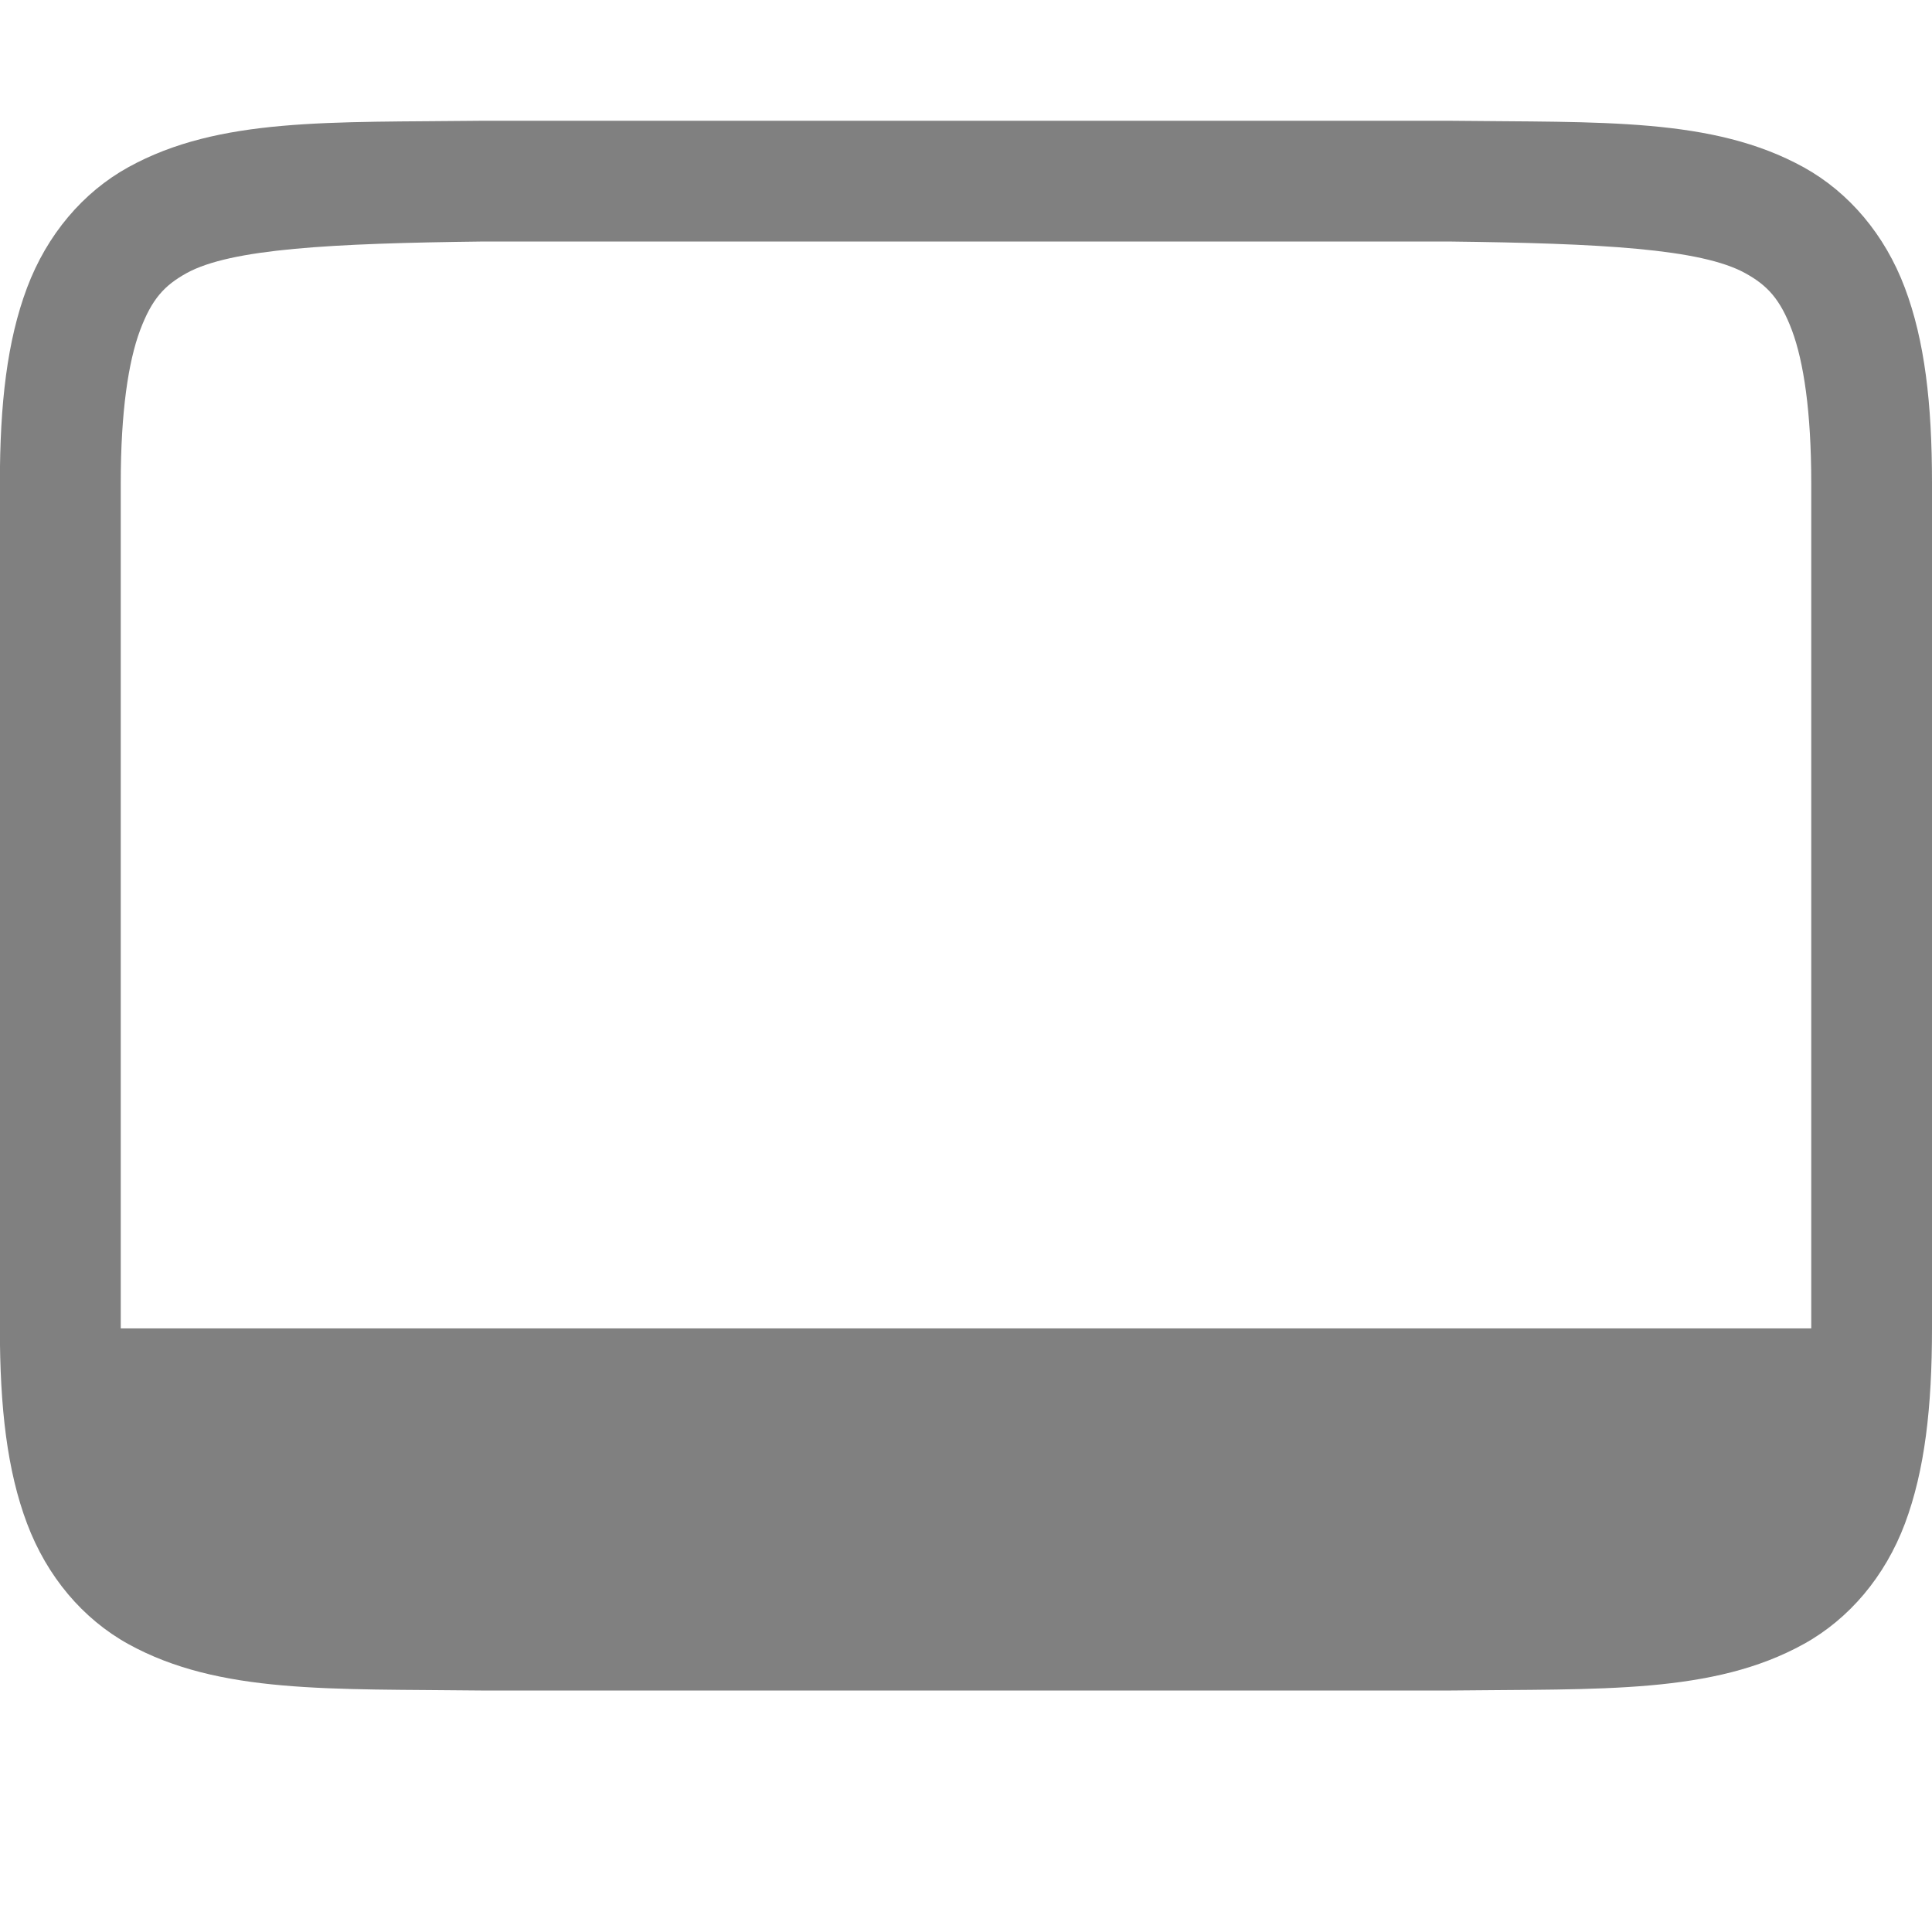
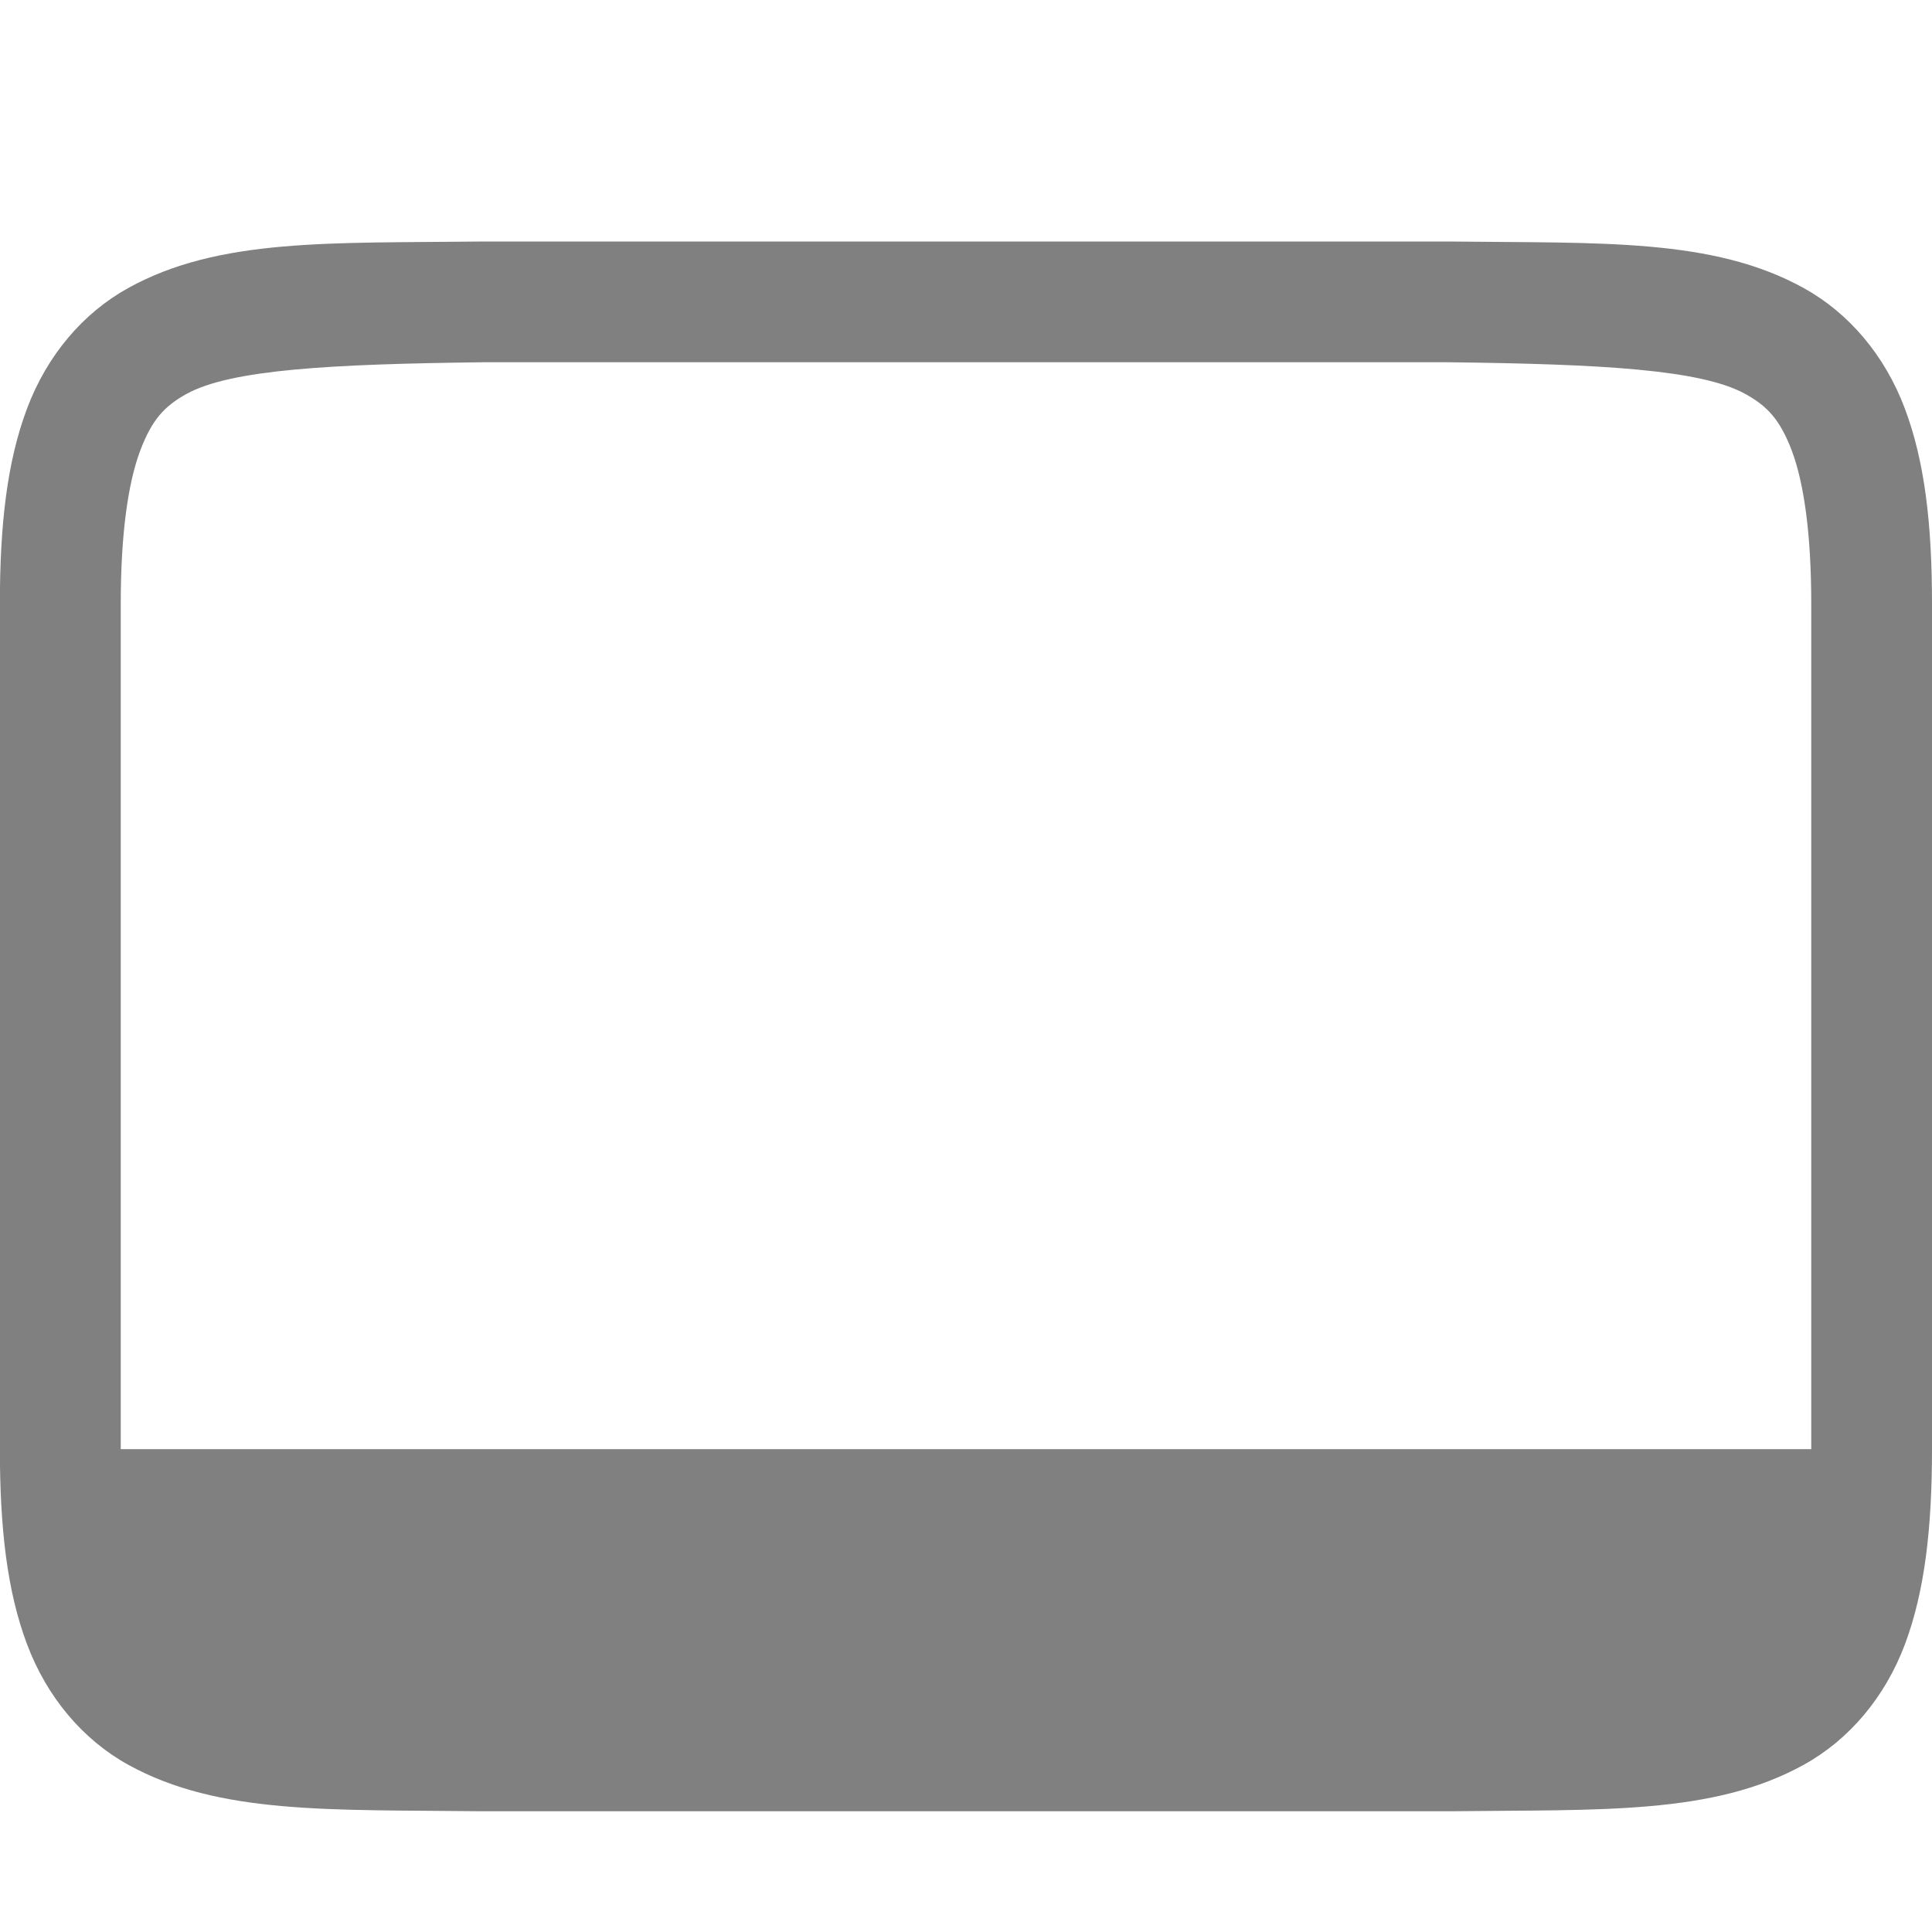
<svg xmlns="http://www.w3.org/2000/svg" xmlns:ns1="http://www.openswatchbook.org/uri/2009/osb" height="16" id="svg7384" version="1.1" width="16">
  <defs id="defs7386">
    <linearGradient id="linearGradient5606" ns1:paint="solid">
      <stop id="stop5608" offset="0" style="stop-color:#000000;stop-opacity:1;" />
    </linearGradient>
    <linearGradient id="linearGradient4526" ns1:paint="solid">
      <stop id="stop4528" offset="0" style="stop-color:#ffffff;stop-opacity:1;" />
    </linearGradient>
    <linearGradient id="linearGradient3600-4" ns1:paint="gradient">
      <stop id="stop3602-7" offset="0" style="stop-color:#f4f4f4;stop-opacity:1" />
      <stop id="stop3604-6" offset="1" style="stop-color:#dbdbdb;stop-opacity:1" />
    </linearGradient>
  </defs>
  <g id="layer9" label="status" style="display:inline" transform="translate(-873.0002,127.0001)" />
  <g id="layer2" style="display:inline" transform="translate(-632,-239.9999)" />
  <g id="layer4" style="display:inline" transform="translate(-632,-239.9999)" />
  <g id="g1812" style="display:inline" transform="translate(-632,-239.9999)" />
  <g id="g6217" style="display:inline" transform="translate(-632,-239.9999)" />
  <g id="layer3" style="display:inline" transform="translate(-632,-239.9999)" />
  <g id="g1833" style="display:inline" transform="translate(-632,-239.9999)">
-     <path d="m 635.994,241 c -1.258,0.015 -2.179,-0.031 -2.932,0.385 -0.376,0.208 -0.673,0.559 -0.838,0.998 -0.165,0.439 -0.225,0.96 -0.225,1.617 v 7 c 0,0.658 0.06,1.179 0.225,1.617 0.165,0.439 0.462,0.79 0.838,0.998 0.753,0.415 1.673,0.37 2.932,0.385 h 0.004 8.004 0.004 c 1.258,-0.015 2.179,0.031 2.932,-0.385 0.376,-0.208 0.673,-0.559 0.838,-0.998 0.164,-0.439 0.224,-0.96 0.224,-1.617 v -7 c 0,-0.658 -0.06,-1.179 -0.225,-1.617 -0.165,-0.439 -0.462,-0.79 -0.838,-0.998 -0.753,-0.415 -1.673,-0.37 -2.932,-0.385 h -0.004 -8.004 z m 0.006,1 h 8 c 1.259,0.015 2.087,0.06 2.453,0.262 0.183,0.101 0.289,0.213 0.387,0.473 0.097,0.26 0.16,0.673 0.16,1.266 v 7 h -4.947 -3.094 -5.959 v -7 c 0,-0.592 0.063,-1.006 0.16,-1.266 0.098,-0.26 0.201,-0.371 0.385,-0.473 0.366,-0.202 1.197,-0.247 2.455,-0.262 z" id="path2420-43" style="color:#000000;font-style:normal;font-variant:normal;font-weight:normal;font-stretch:normal;font-size:medium;line-height:normal;font-family:sans-serif;font-variant-ligatures:normal;font-variant-position:normal;font-variant-caps:normal;font-variant-numeric:normal;font-variant-alternates:normal;font-feature-settings:normal;text-indent:0;text-align:start;text-decoration:none;text-decoration-line:none;text-decoration-style:solid;text-decoration-color:#000000;letter-spacing:normal;word-spacing:normal;text-transform:none;writing-mode:lr-tb;direction:ltr;text-orientation:mixed;dominant-baseline:auto;baseline-shift:baseline;text-anchor:start;white-space:normal;shape-padding:0;clip-rule:nonzero;display:inline;overflow:visible;visibility:visible;opacity:1;isolation:auto;mix-blend-mode:normal;color-interpolation:sRGB;color-interpolation-filters:linearRGB;solid-color:#000000;solid-opacity:1;vector-effect:none;fill:#808080;fill-opacity:1;fill-rule:nonzero;stroke:none;stroke-width:1;stroke-linecap:butt;stroke-linejoin:miter;stroke-miterlimit:4;stroke-dasharray:none;stroke-dashoffset:0;stroke-opacity:1;marker:none;color-rendering:auto;image-rendering:auto;shape-rendering:auto;text-rendering:auto;enable-background:accumulate" />
+     <path d="m 635.994,242 c -1.258,0.015 -2.179,-0.031 -2.932,0.385 -0.376,0.208 -0.673,0.559 -0.838,0.998 -0.165,0.439 -0.225,0.96 -0.225,1.617 v 7 c 0,0.658 0.06,1.179 0.225,1.617 0.165,0.439 0.462,0.79 0.838,0.998 0.753,0.415 1.673,0.37 2.932,0.385 h 0.004 8.004 0.004 c 1.258,-0.015 2.179,0.031 2.932,-0.385 0.376,-0.208 0.673,-0.559 0.838,-0.998 0.164,-0.439 0.224,-0.96 0.224,-1.617 v -7 c 0,-0.658 -0.06,-1.179 -0.225,-1.617 -0.165,-0.439 -0.462,-0.79 -0.838,-0.998 -0.753,-0.415 -1.673,-0.37 -2.932,-0.385 h -0.004 -8.004 z m 0.006,1 h 8 c 1.259,0.015 2.087,0.06 2.453,0.262 0.183,0.101 0.289,0.213 0.387,0.473 0.097,0.26 0.16,0.673 0.16,1.266 v 7 h -4.947 -3.094 -5.959 v -7 c 0,-0.592 0.063,-1.006 0.16,-1.266 0.098,-0.26 0.201,-0.371 0.385,-0.473 0.366,-0.202 1.197,-0.247 2.455,-0.262 z" id="path2420-43" style="color:#000000;font-style:normal;font-variant:normal;font-weight:normal;font-stretch:normal;font-size:medium;line-height:normal;font-family:sans-serif;font-variant-ligatures:normal;font-variant-position:normal;font-variant-caps:normal;font-variant-numeric:normal;font-variant-alternates:normal;font-feature-settings:normal;text-indent:0;text-align:start;text-decoration:none;text-decoration-line:none;text-decoration-style:solid;text-decoration-color:#000000;letter-spacing:normal;word-spacing:normal;text-transform:none;writing-mode:lr-tb;direction:ltr;text-orientation:mixed;dominant-baseline:auto;baseline-shift:baseline;text-anchor:start;white-space:normal;shape-padding:0;clip-rule:nonzero;display:inline;overflow:visible;visibility:visible;opacity:1;isolation:auto;mix-blend-mode:normal;color-interpolation:sRGB;color-interpolation-filters:linearRGB;solid-color:#000000;solid-opacity:1;vector-effect:none;fill:#808080;fill-opacity:1;fill-rule:nonzero;stroke:none;stroke-width:1;stroke-linecap:butt;stroke-linejoin:miter;stroke-miterlimit:4;stroke-dasharray:none;stroke-dashoffset:0;stroke-opacity:1;marker:none;color-rendering:auto;image-rendering:auto;shape-rendering:auto;text-rendering:auto;enable-background:accumulate" />
  </g>
  <g id="layer1" style="display:inline" transform="translate(-632,-239.9999)" />
</svg>
